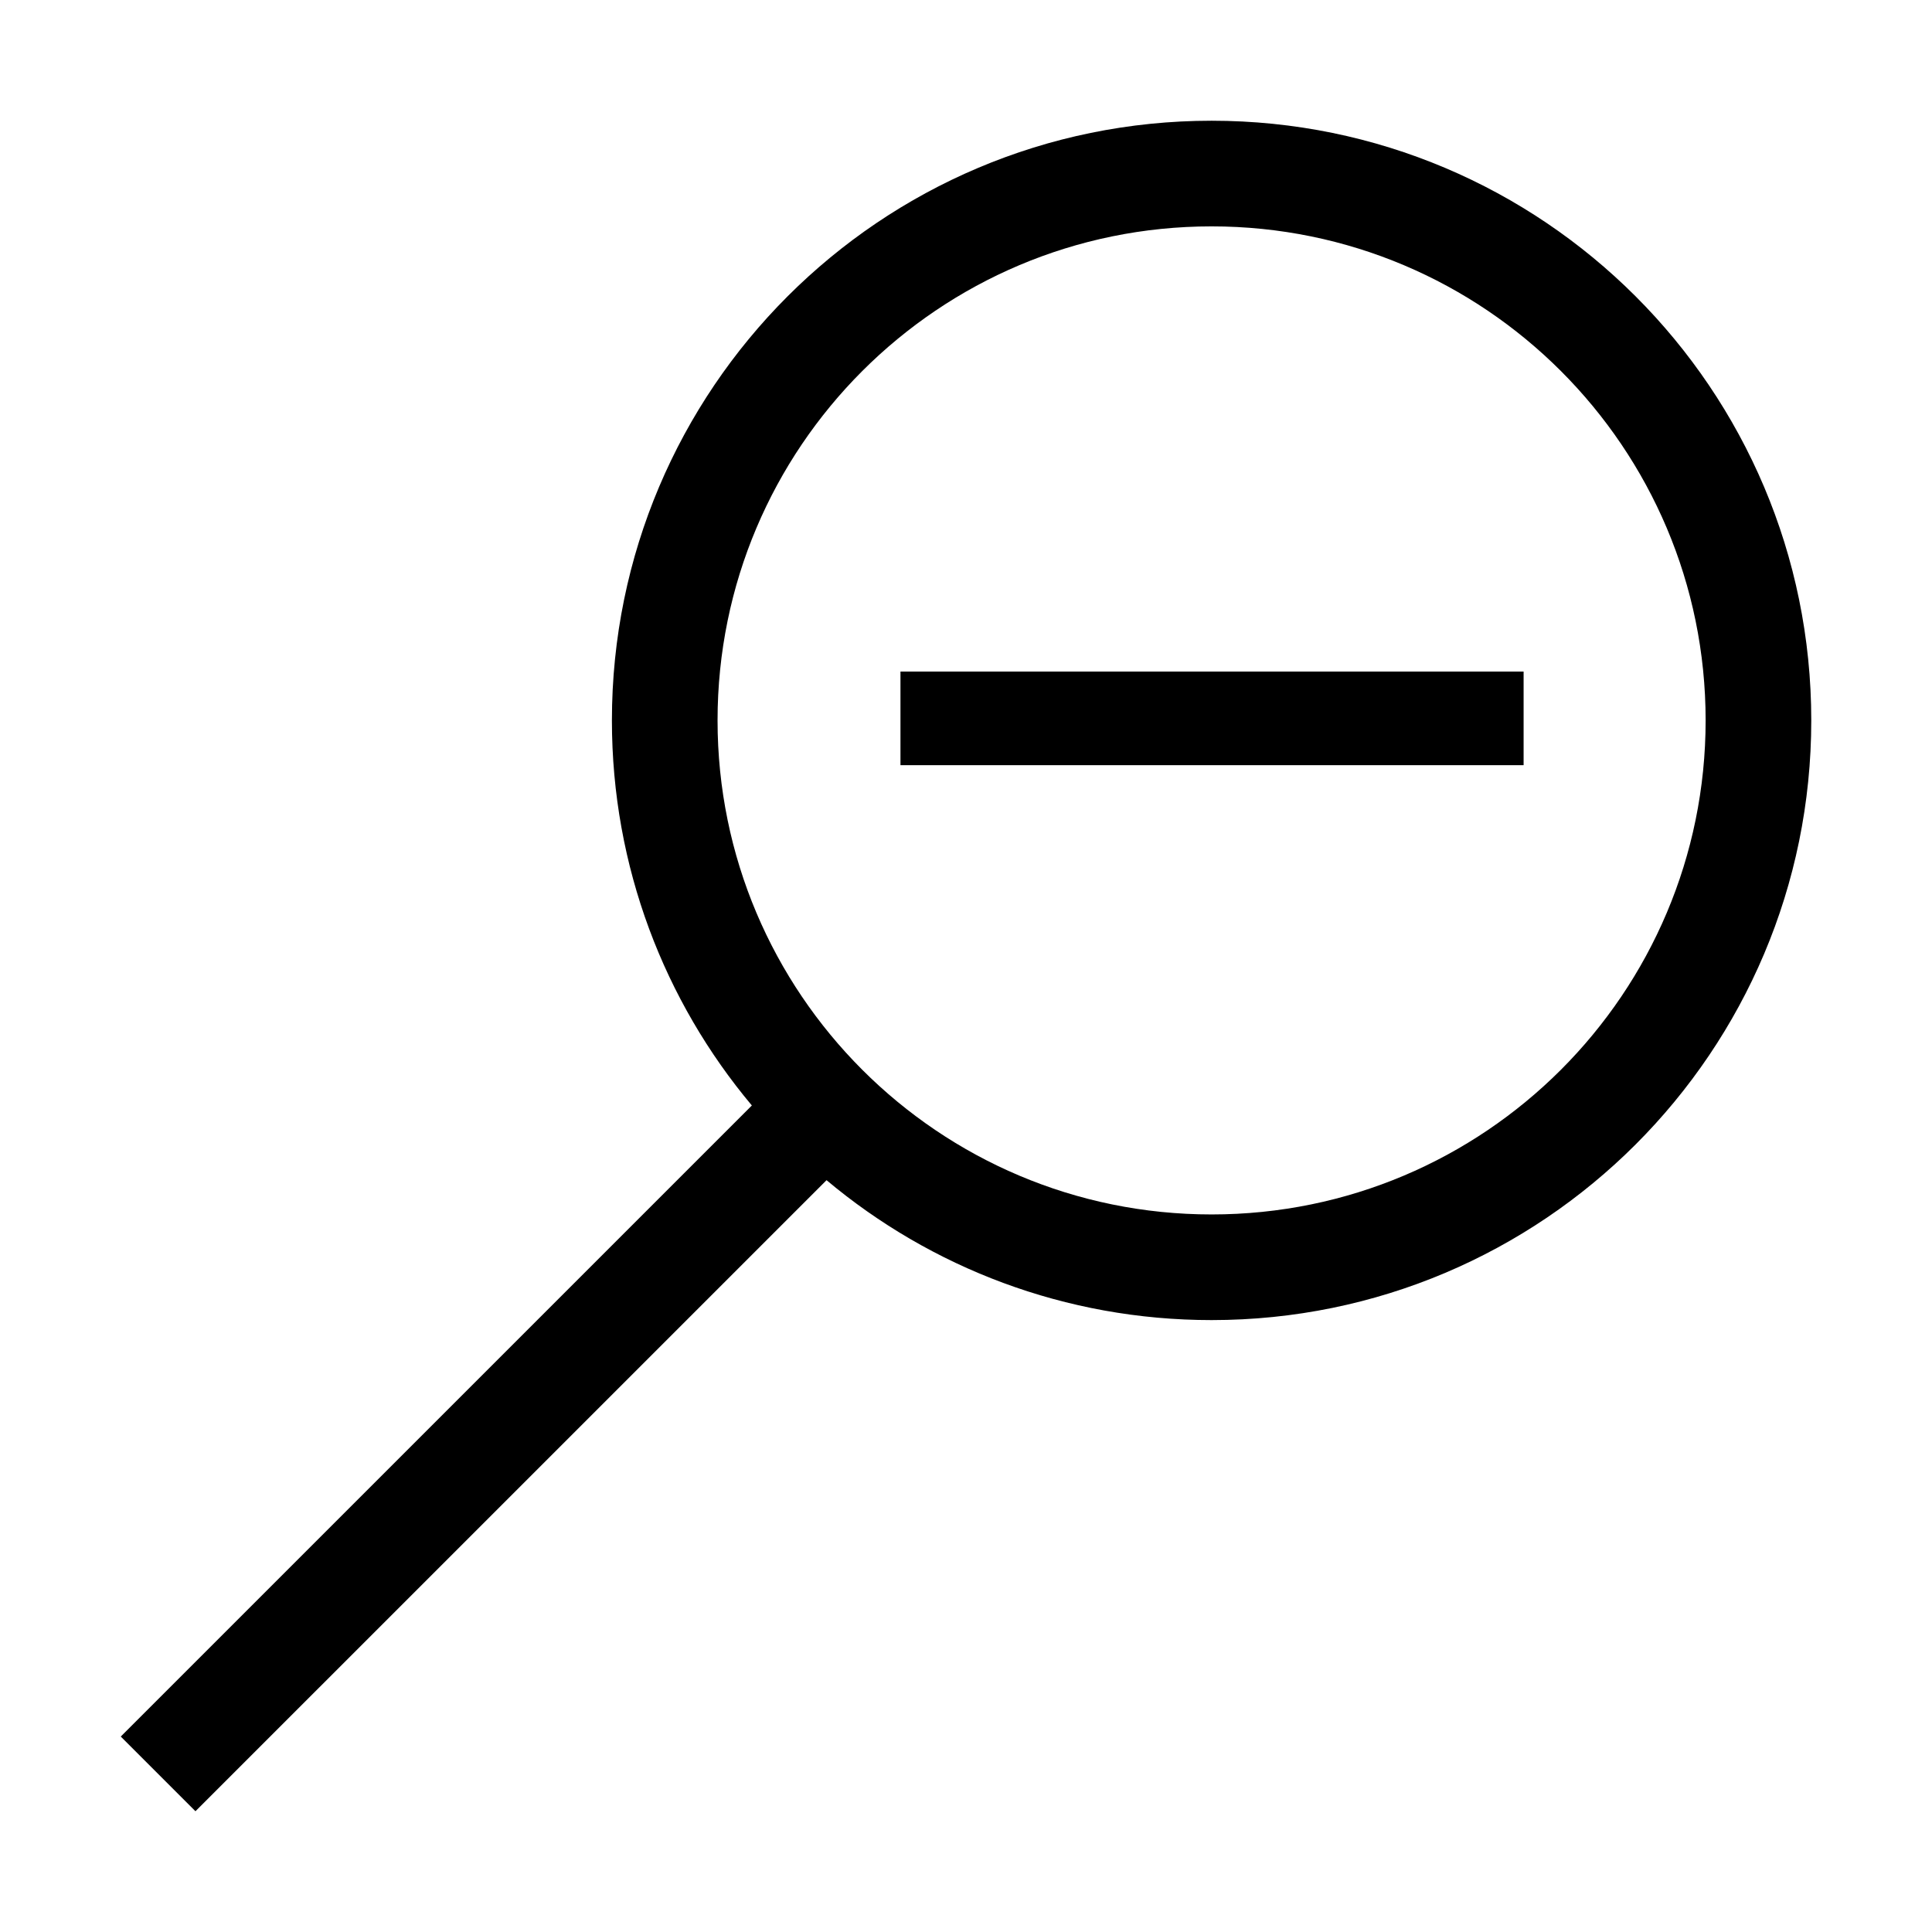
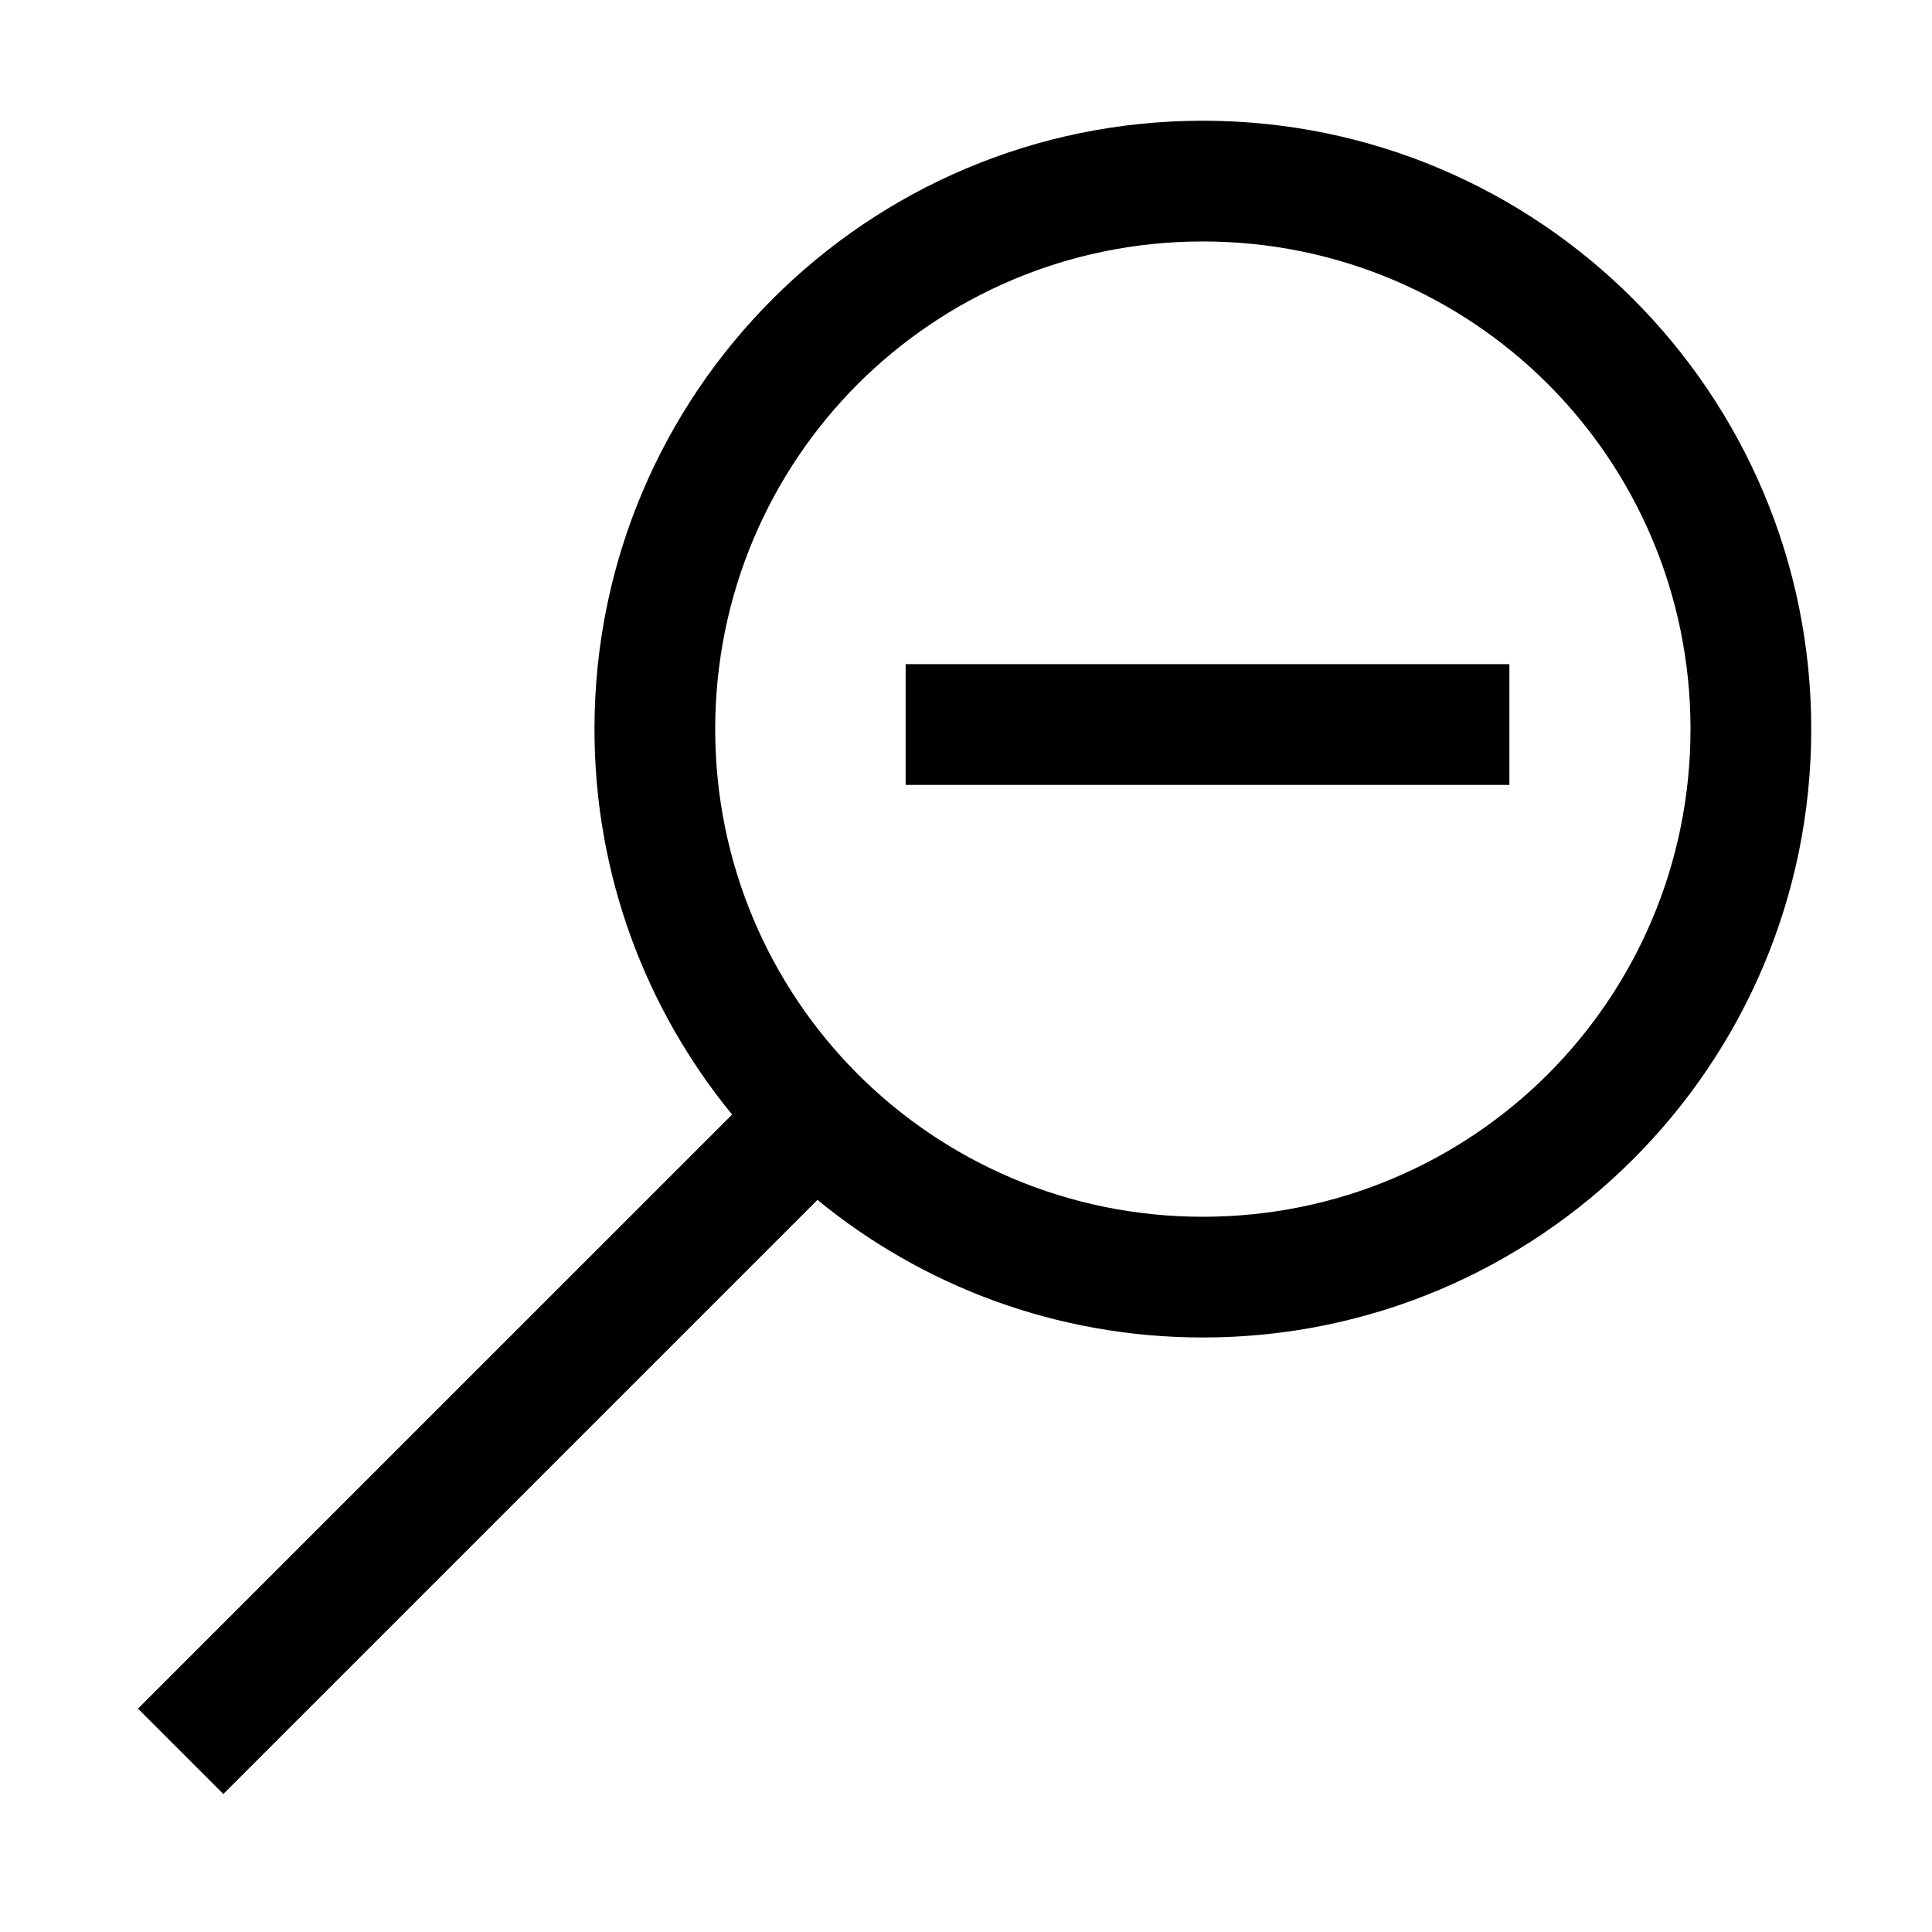
<svg xmlns="http://www.w3.org/2000/svg" xml:space="preserve" width="64px" height="64px" version="1.1" shape-rendering="geometricPrecision" text-rendering="geometricPrecision" image-rendering="optimizeQuality" fill-rule="evenodd" clip-rule="evenodd" viewBox="0 0 6400000 6400000">
-   <g id="Warstwa">
-     <path fill="{color}" fill-rule="nonzero" d="M5047149 2534677l-2064238 0 0 -310043 2064238 0 0 310043zm-2309084 1374820l-2090577 2090459 -247444 -247444 2090577 -2090459c-289373,-345122 -463588,-790049 -463588,-1275606 0,-548511 222404,-1045289 581818,-1404703 359414,-359414 856192,-581818 1404702,-581818 548511,0 1045289,222404 1404703,581818 359414,359414 581818,856192 581818,1404703 0,548510 -222404,1045288 -581818,1404702 -359414,359414 -856192,581818 -1404703,581818 -485439,0 -930484,-174215 -1275488,-463470zm2432747 -2680309c-296106,-296106 -705363,-479297 -1157259,-479297 -451895,0 -861152,183191 -1157258,479297 -296106,296106 -479297,705363 -479297,1157259 0,451895 183191,861152 479297,1157258 296106,296106 705363,479297 1157258,479297 451896,0 861153,-183191 1157259,-479297 296106,-296106 479297,-705363 479297,-1157258 0,-451896 -183191,-861153 -479297,-1157259z" />
+   <g id="Warstwa_1">
+     <path fill="{color}" d="M3984616 799852c-446817,0 -850995,180593 -1143085,472329 -291736,292090 -472329,696387 -472329,1143085 0,446816 180593,850995 472329,1143085 292090,291736 696268,472329 1143085,472329 446698,0 850995,-180593 1143085,-472329 291736,-292090 472329,-696269 472329,-1143085 0,-446698 -180593,-850995 -472329,-1143085 -292090,-291736 -696387,-472329 -1143085,-472329zm1015406 1400214l0 400045 -1999985 0 0 -400045 1999985 0zm-4542930 3459964l1968095 -1967977c-284885,-347602 -455911,-792175 -455911,-1276787 0,-1113085 902255,-2015340 2015340,-2015340 1113085,0 2015340,902255 2015340,2015340 0,1113084 -902255,2015340 -2015340,2015340 -484494,0 -929067,-170908 -1276669,-455793l-1968095 1967977 -282760 -282760z" />
  </g>
</svg>
